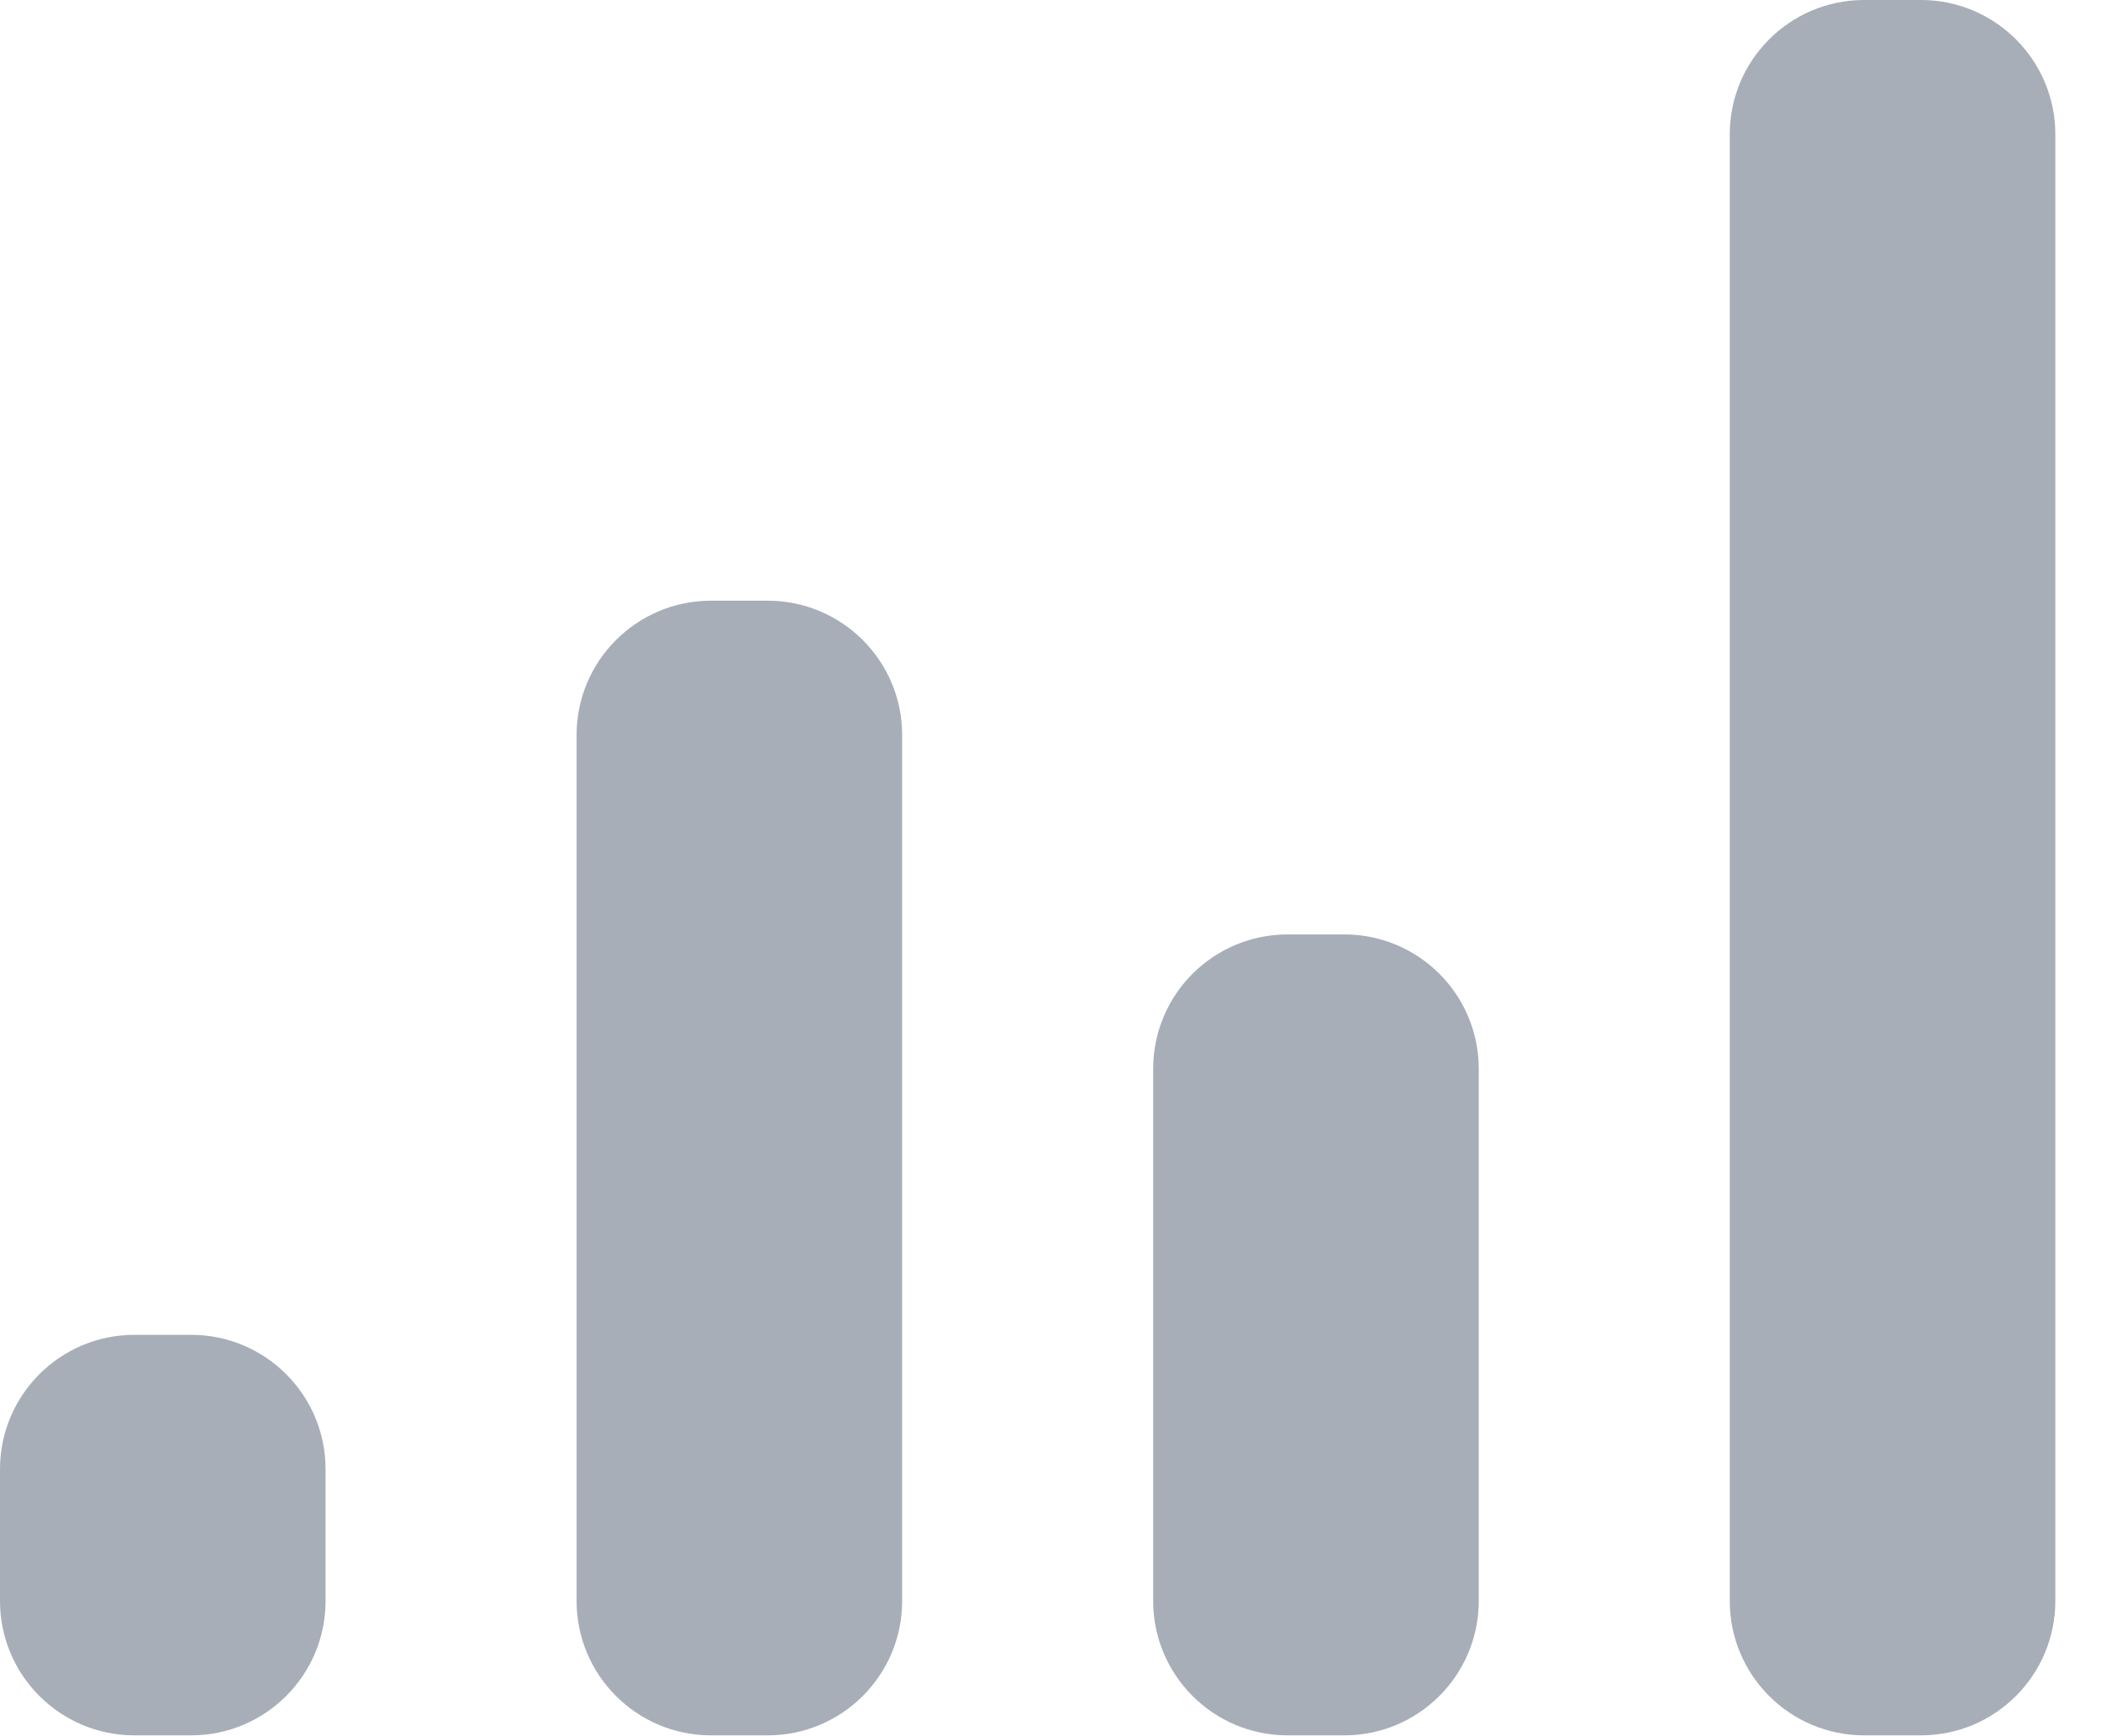
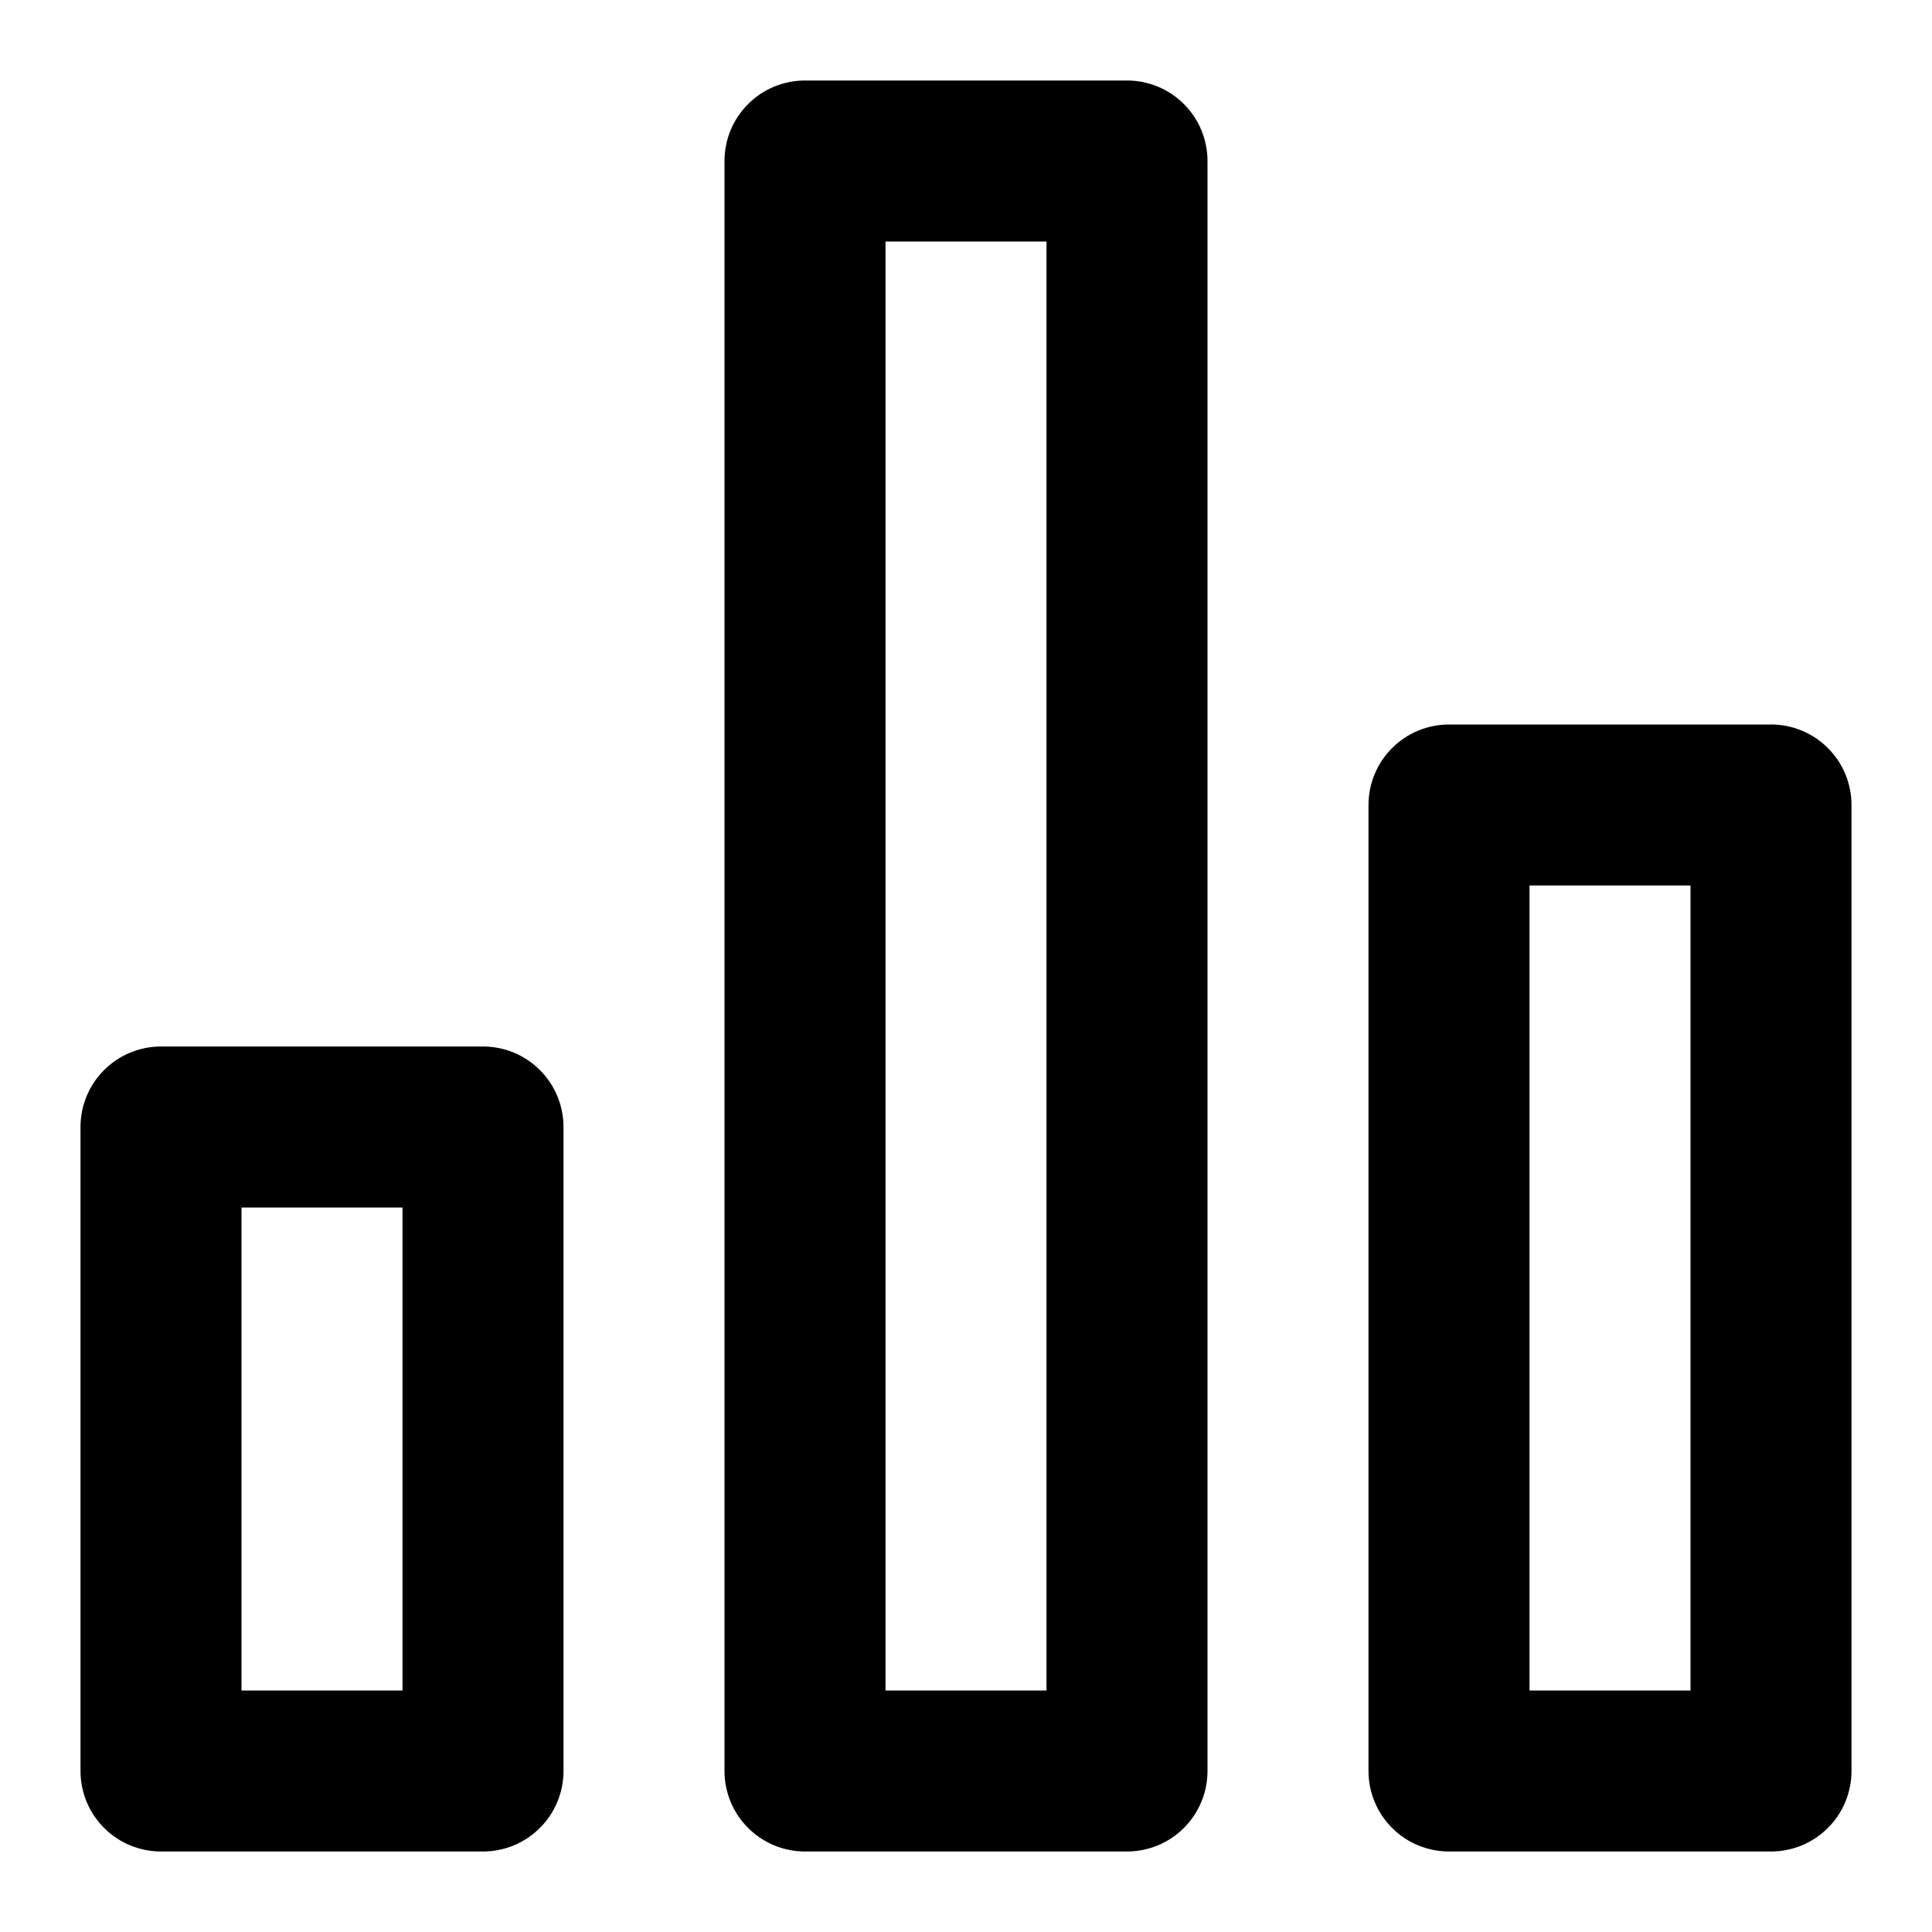
- <svg xmlns="http://www.w3.org/2000/svg" width="23" height="19" viewBox="0 0 23 19" fill="none">
-   <path fill-rule="evenodd" clip-rule="evenodd" d="M20.407 0C19.595 0 18.936 0.659 18.936 1.471V17.529C18.936 18.341 19.595 19 20.407 19H21.029C21.841 19 22.5 18.341 22.5 17.529V1.471C22.5 0.659 21.841 0 21.029 0H20.407ZM7.783 6.577C6.971 6.577 6.312 7.236 6.312 8.048V17.529C6.312 18.341 6.971 19 7.783 19H8.405C9.217 19 9.876 18.341 9.876 17.529V8.048C9.876 7.236 9.217 6.577 8.405 6.577H7.783ZM1.471 14.615C0.659 14.615 0 15.274 0 16.086V17.529C0 18.341 0.659 19 1.471 19H2.093C2.905 19 3.564 18.341 3.564 17.529V16.086C3.564 15.274 2.905 14.615 2.093 14.615H1.471ZM12.624 11.702C12.624 10.889 13.283 10.231 14.095 10.231H14.717C15.529 10.231 16.188 10.889 16.188 11.702V17.529C16.188 18.341 15.529 19 14.717 19H14.095C13.283 19 12.624 18.341 12.624 17.529V11.702Z" fill="#A7AEB8" />
+ <svg xmlns="http://www.w3.org/2000/svg" width="24" height="24" viewBox="0 0 24 24" fill="none">
+   <path d="M6 13H2C1.735 13 1.48 13.105 1.293 13.293C1.105 13.48 1 13.735 1 14V22C1 22.265 1.105 22.52 1.293 22.707C1.48 22.895 1.735 23 2 23H6C6.265 23 6.52 22.895 6.707 22.707C6.895 22.52 7 22.265 7 22V14C7 13.735 6.895 13.48 6.707 13.293C6.52 13.105 6.265 13 6 13ZM5 21H3V15H5V21ZM22 9H18C17.735 9 17.48 9.105 17.293 9.293C17.105 9.48 17 9.735 17 10V22C17 22.265 17.105 22.52 17.293 22.707C17.48 22.895 17.735 23 18 23H22C22.265 23 22.52 22.895 22.707 22.707C22.895 22.52 23 22.265 23 22V10C23 9.735 22.895 9.48 22.707 9.293C22.52 9.105 22.265 9 22 9ZM21 21H19V11H21V21ZM14 1H10C9.735 1 9.48 1.105 9.293 1.293C9.105 1.48 9 1.735 9 2V22C9 22.265 9.105 22.52 9.293 22.707C9.48 22.895 9.735 23 10 23H14C14.265 23 14.52 22.895 14.707 22.707C14.895 22.52 15 22.265 15 22V2C15 1.735 14.895 1.48 14.707 1.293C14.52 1.105 14.265 1 14 1ZM13 21H11V3H13V21Z" fill="currentColor" />
</svg>
